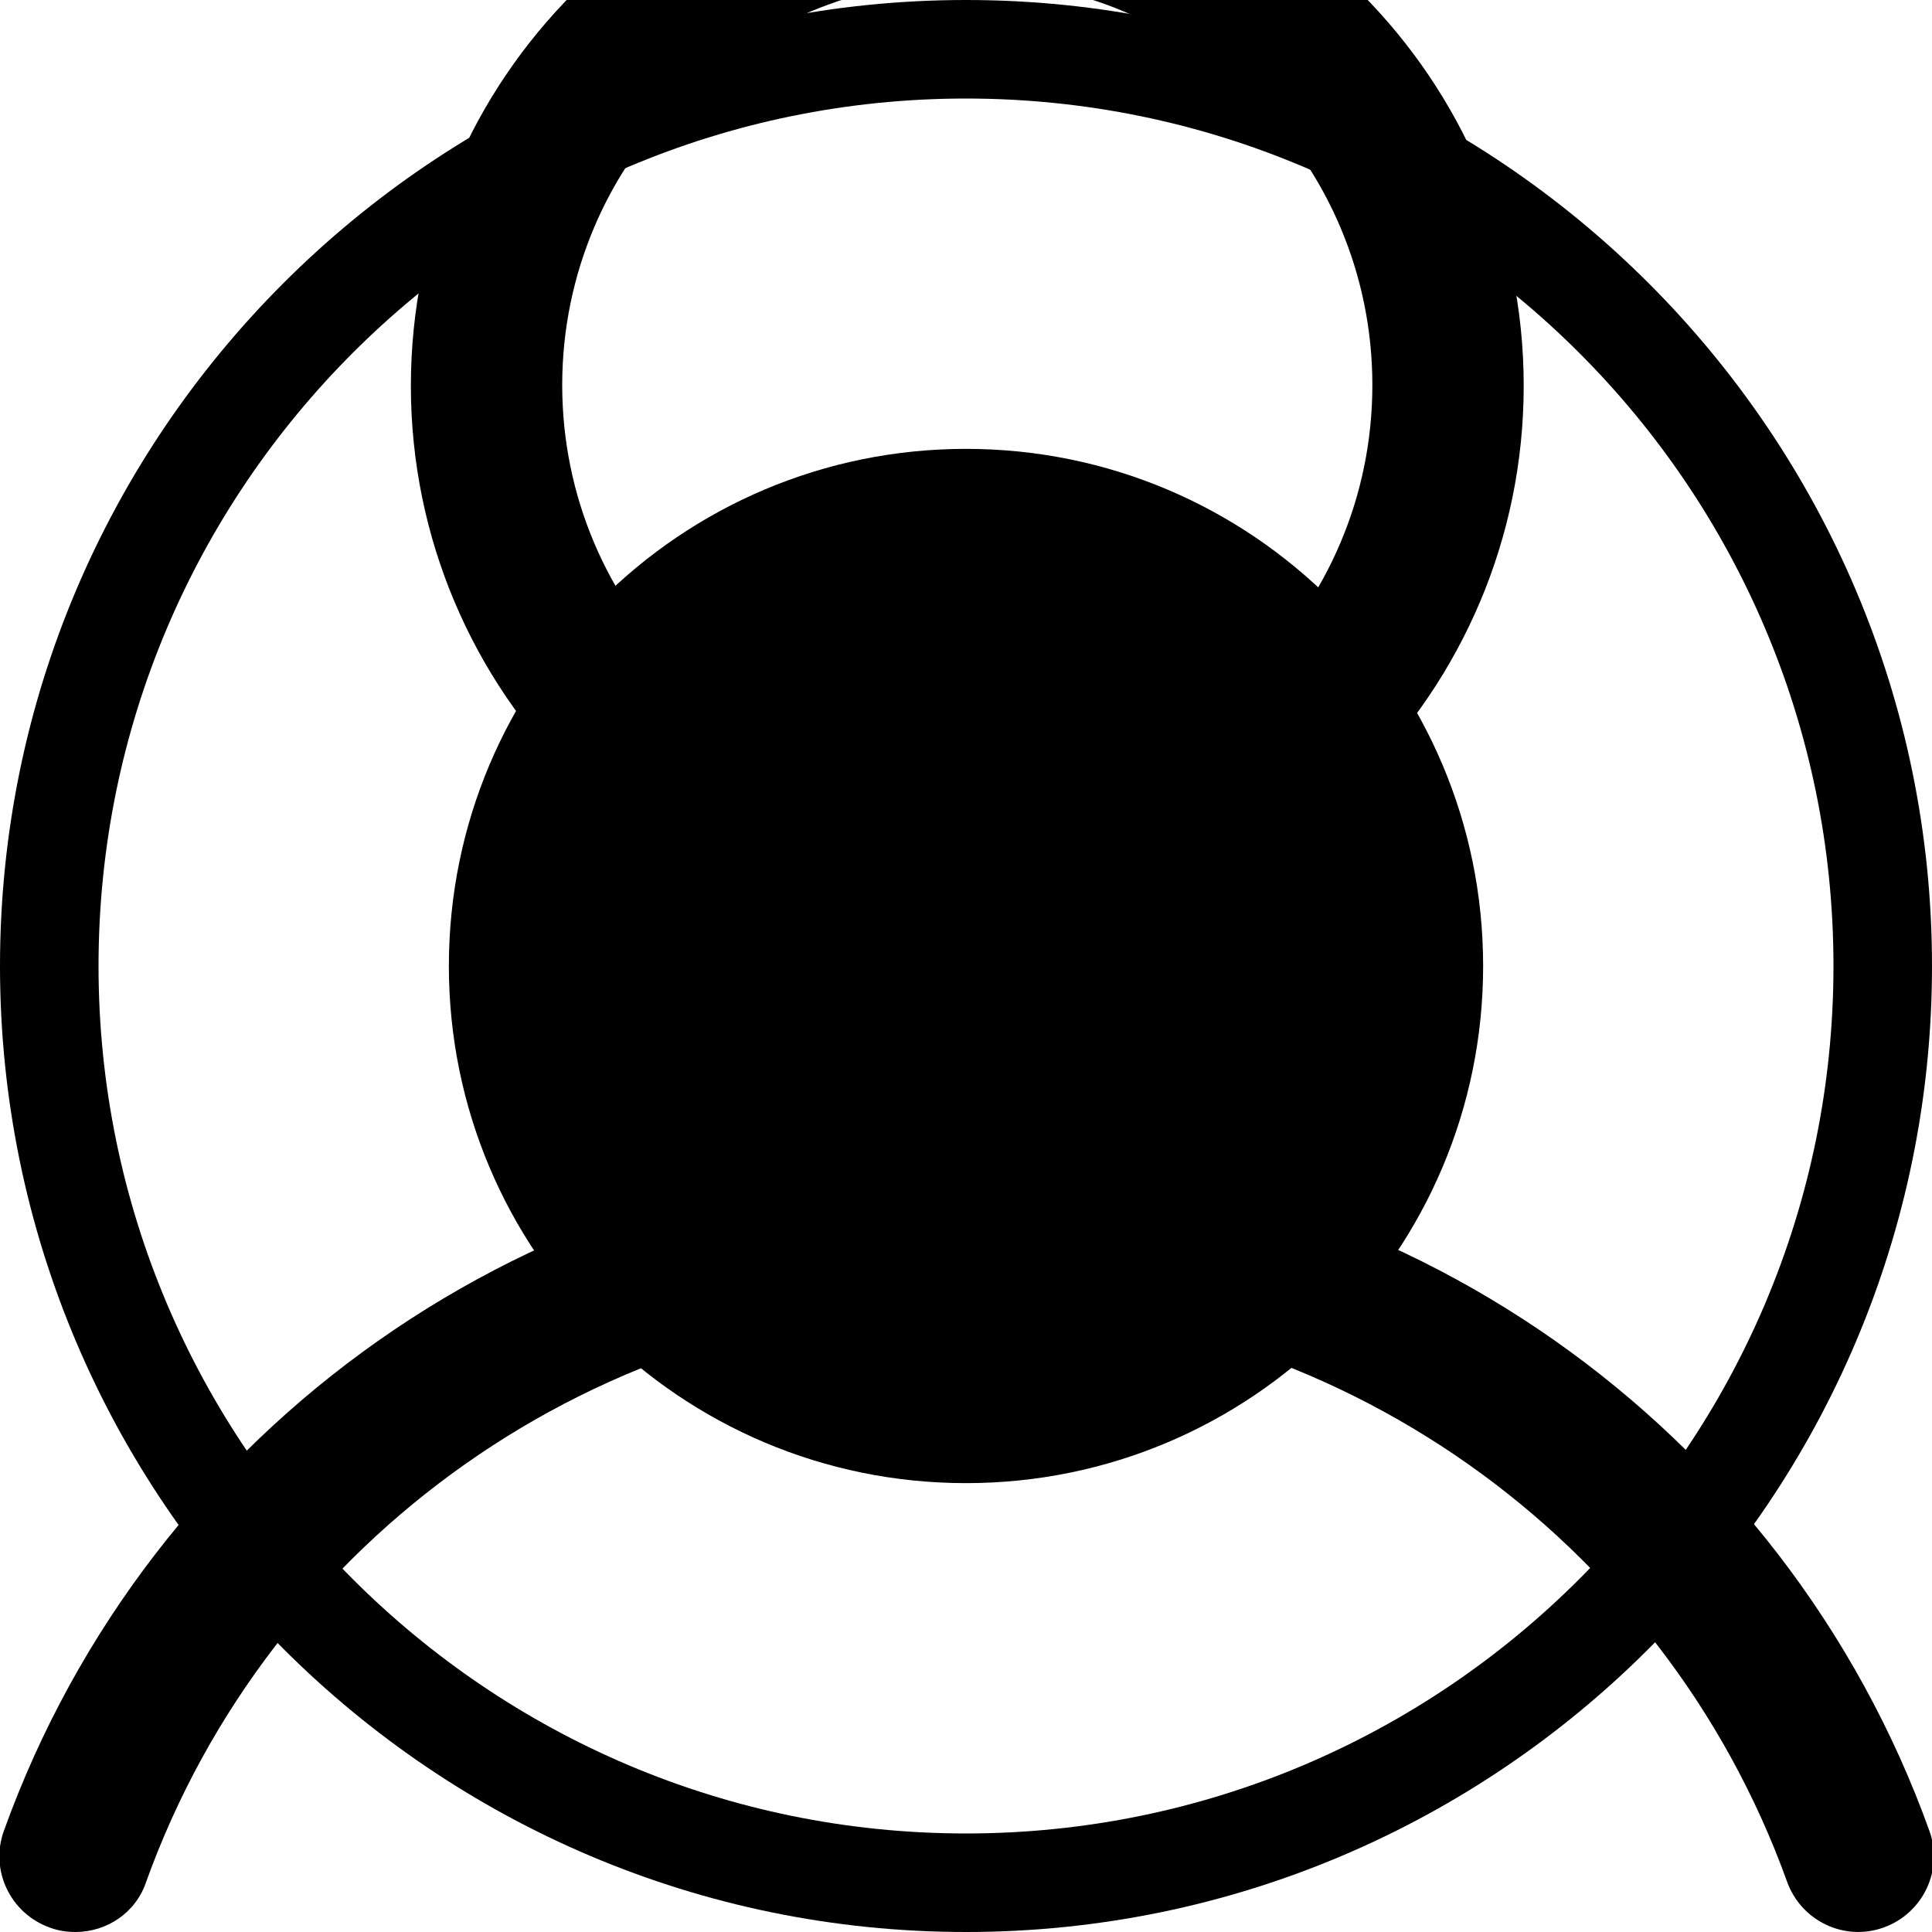
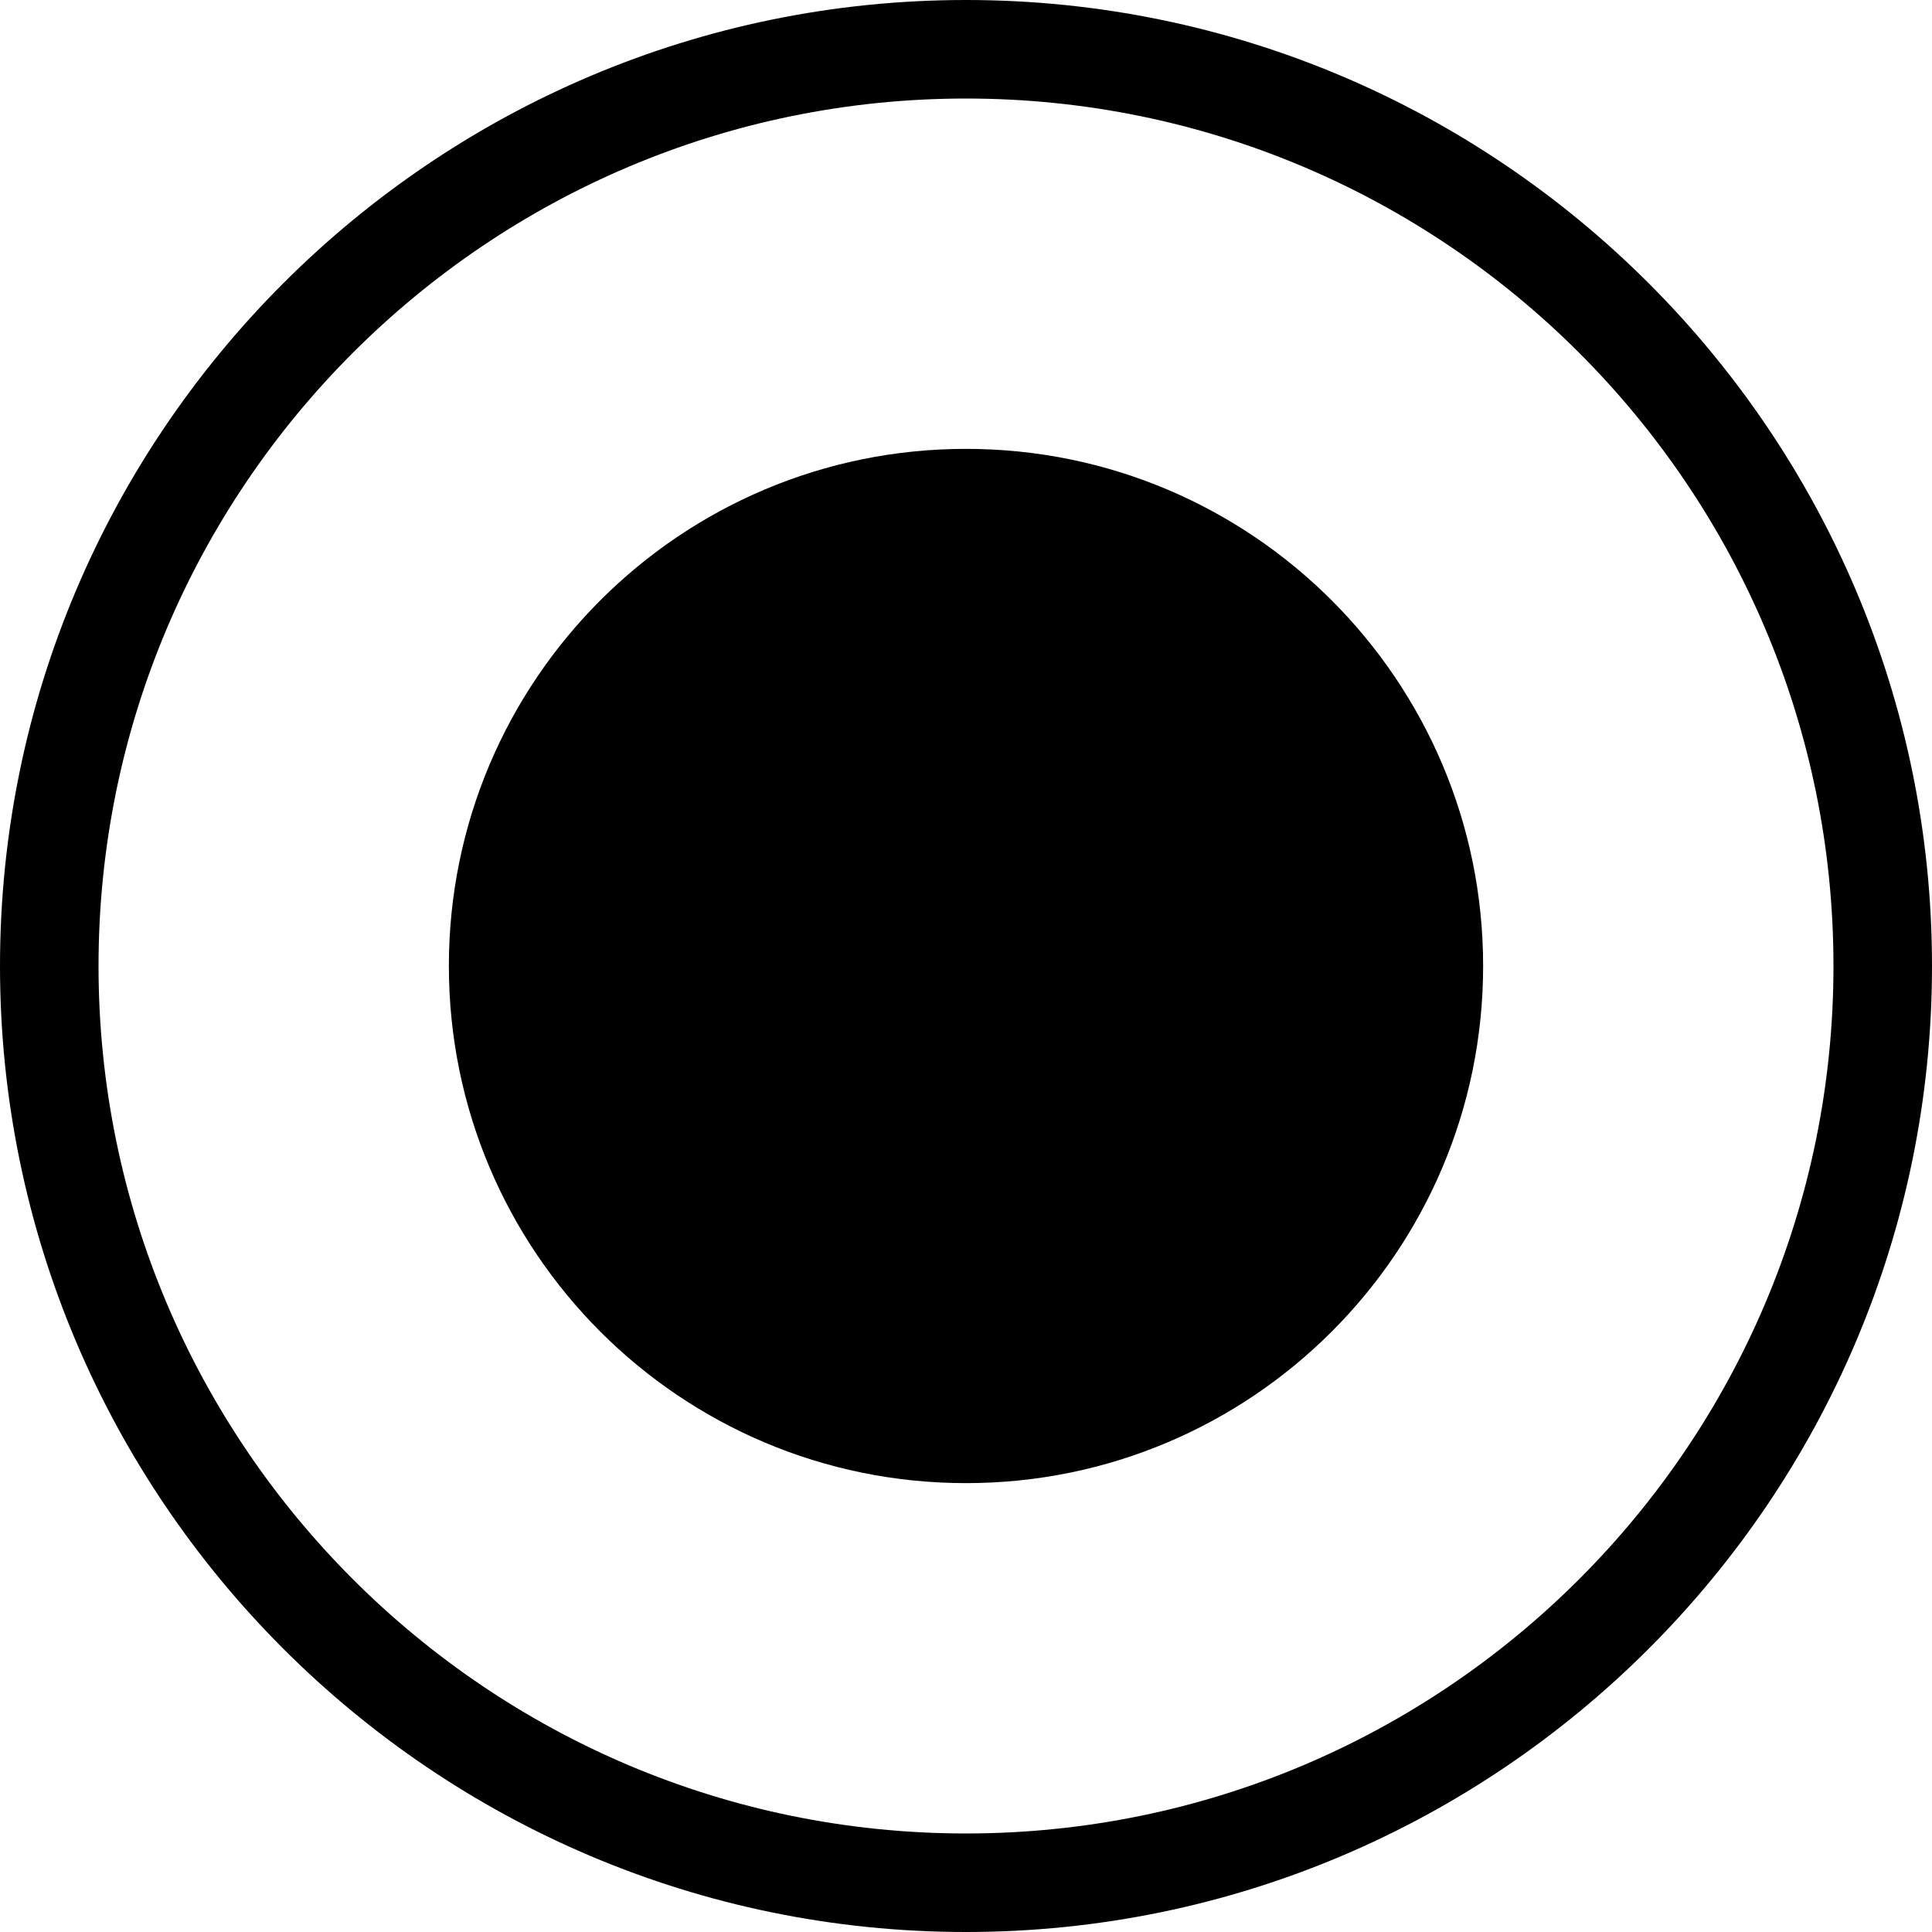
- <svg xmlns="http://www.w3.org/2000/svg" version="1.1" x="0px" y="0px" viewBox="0 0 300 300" style="enable-background:new 0 0 300 300;" xml:space="preserve">
-   <g id="Layer_1">
-     <g>
-       <g>
-         <path d="M150.2,146.3c-47.7,0-86.4-38.8-86.4-86.4c0-47.7,38.8-86.4,86.4-86.4s86.4,38.8,86.4,86.4     C236.6,107.5,197.9,146.3,150.2,146.3z M150.2-3.1c-34.7,0-62.9,28.2-62.9,62.9c0,34.7,28.2,62.9,62.9,62.9s62.9-28.2,62.9-62.9     C213.1,25.1,184.9-3.1,150.2-3.1z" />
-       </g>
-       <g>
-         <path d="M11.7,300c-1.3,0-2.7-0.2-4-0.7c-6.1-2.2-9.3-8.9-7.1-15c22.6-62.9,82.7-105.1,149.5-105.1     c66.8,0,126.9,42.2,149.5,105.1c2.2,6.1-1,12.8-7.1,15c-6.1,2.2-12.8-1-15-7.1c-19.3-53.6-70.5-89.6-127.4-89.6     s-108.1,36-127.4,89.6C21.1,297,16.6,300,11.7,300z" />
-       </g>
-     </g>
-   </g>
+ <svg xmlns="http://www.w3.org/2000/svg" version="1.1" id="Layer_1" x="0px" y="0px" viewBox="0 0 300 300" style="enable-background:new 0 0 300 300;" xml:space="preserve">
  <g id="Layer_2">
    <g>
      <circle cx="150" cy="150" r="80.3" />
    </g>
    <g>
      <path d="M150,300C67.3,300,0,232.7,0,150S67.3,0,150,0s150,67.3,150,150S232.7,300,150,300z M150,15.3    C75.7,15.3,15.3,75.7,15.3,150S75.7,284.7,150,284.7S284.7,224.3,284.7,150S224.3,15.3,150,15.3z" />
    </g>
  </g>
</svg>
